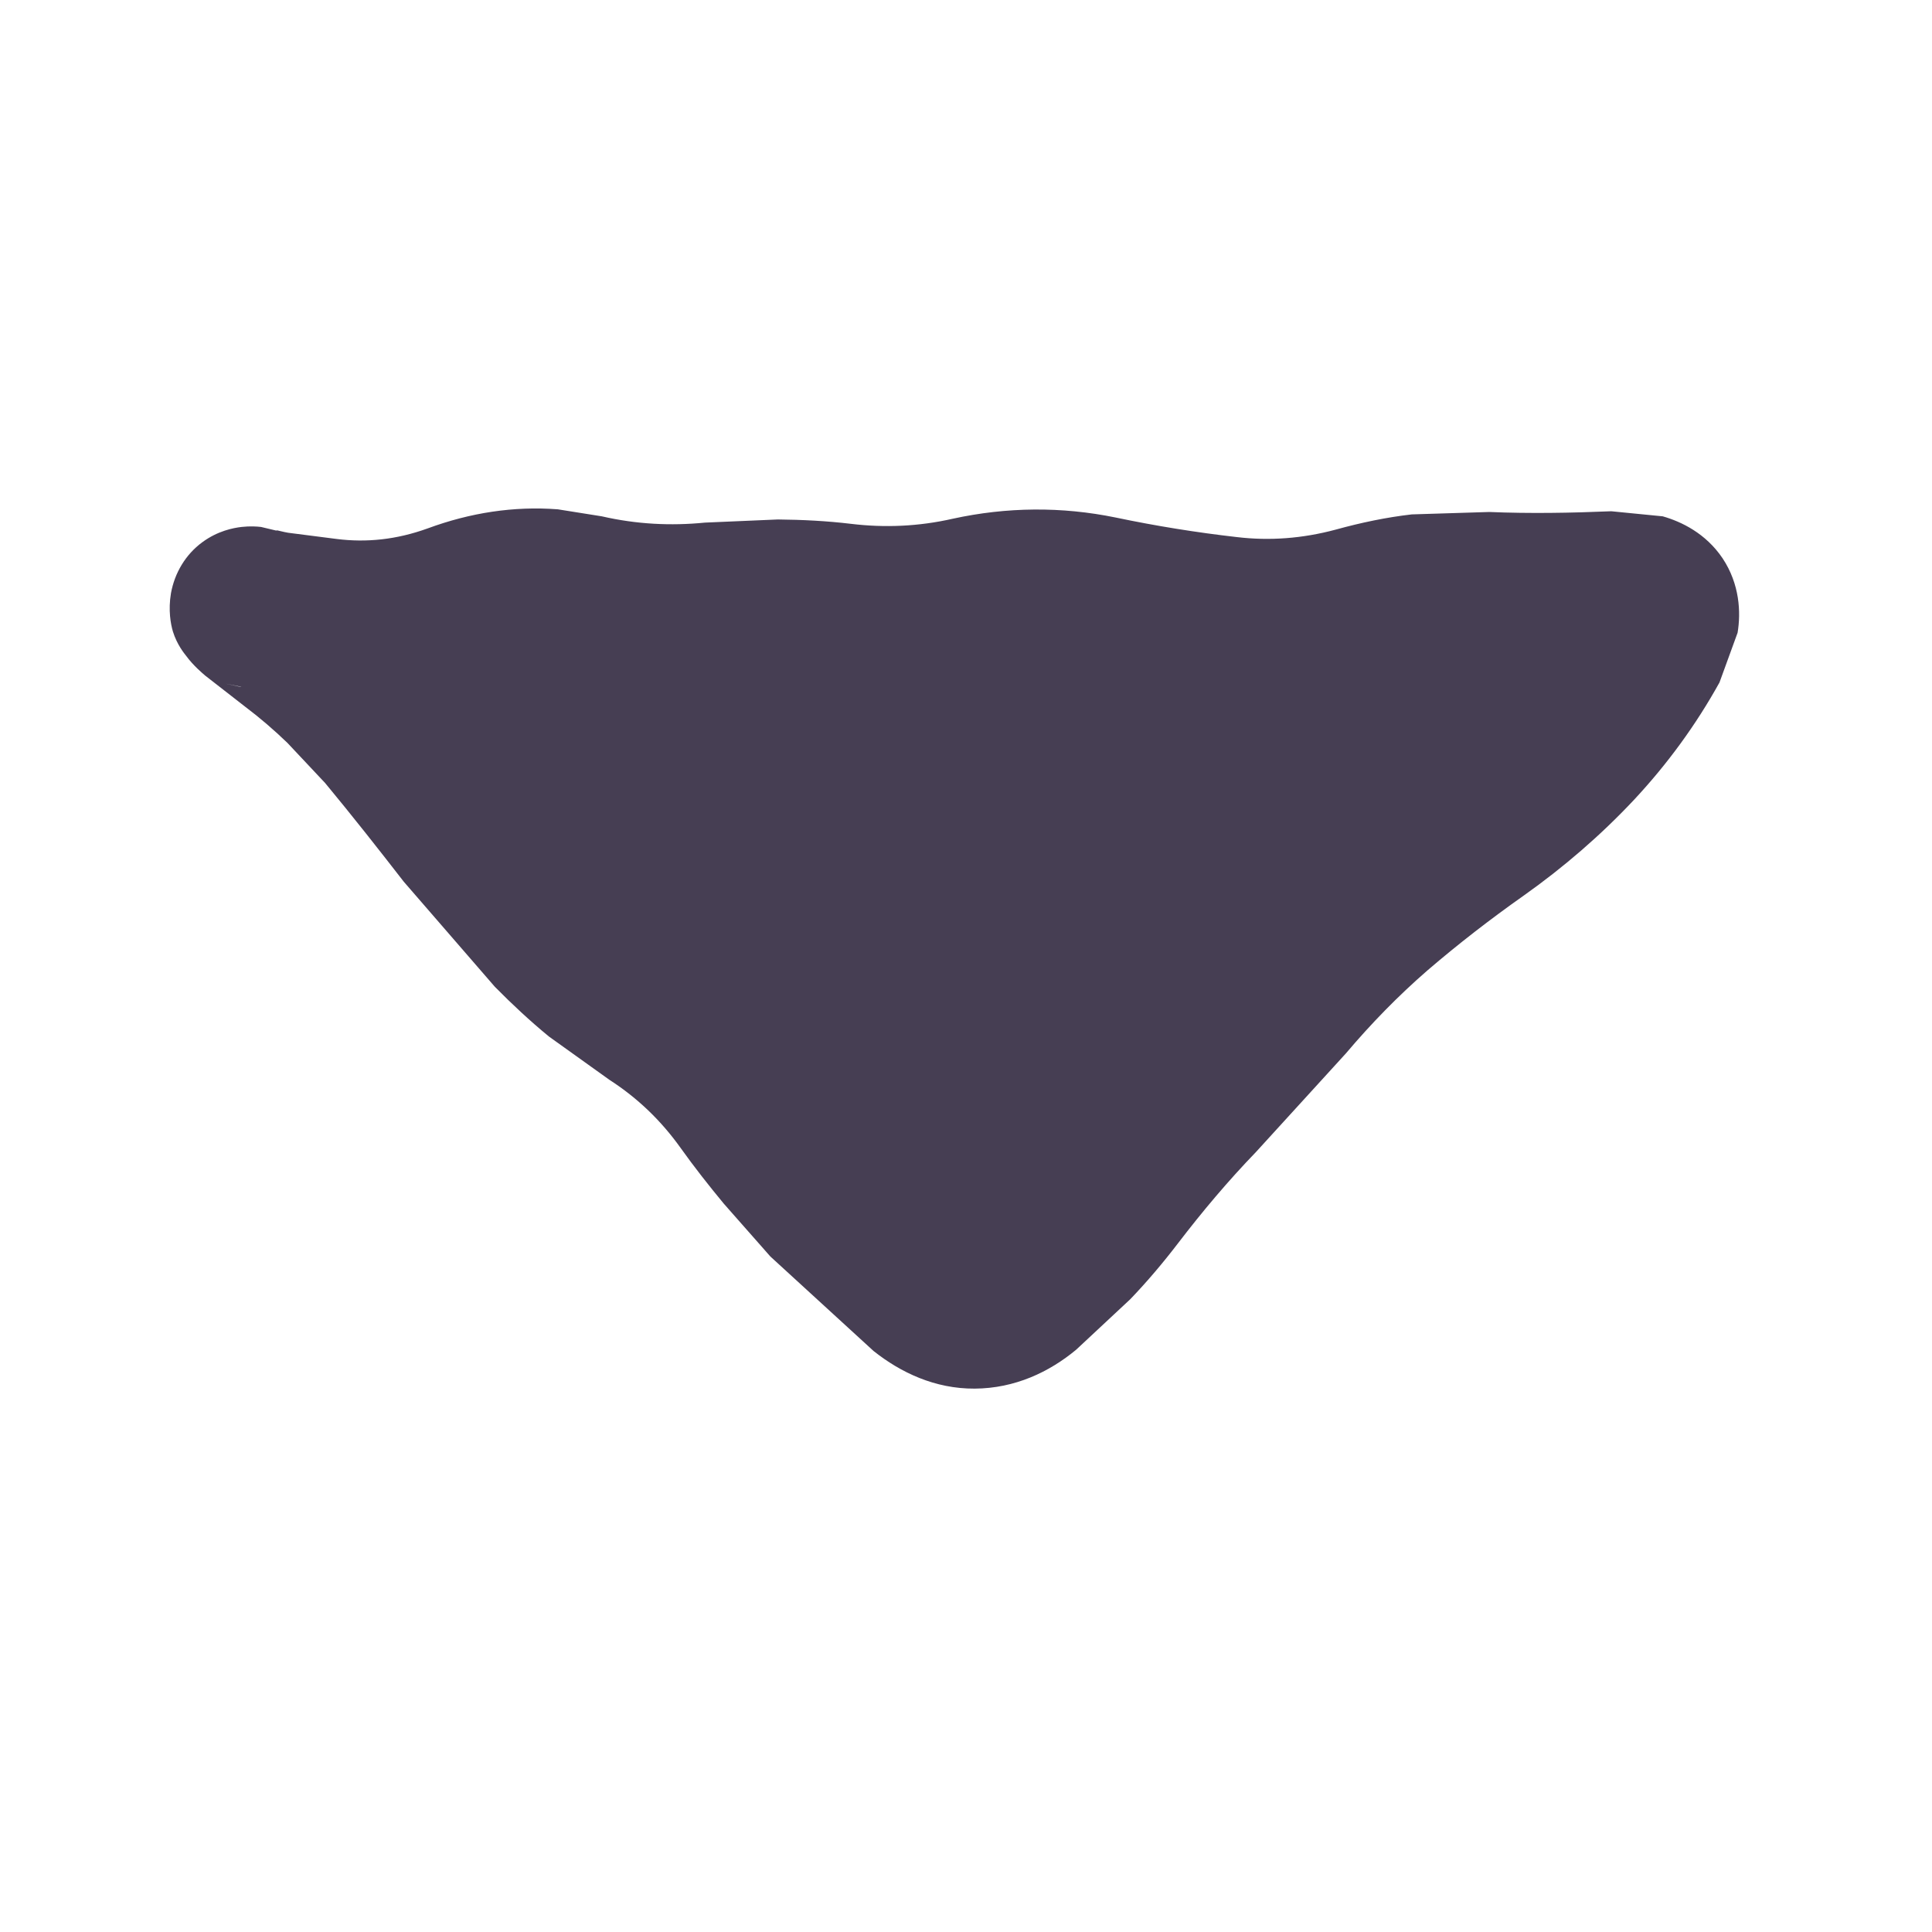
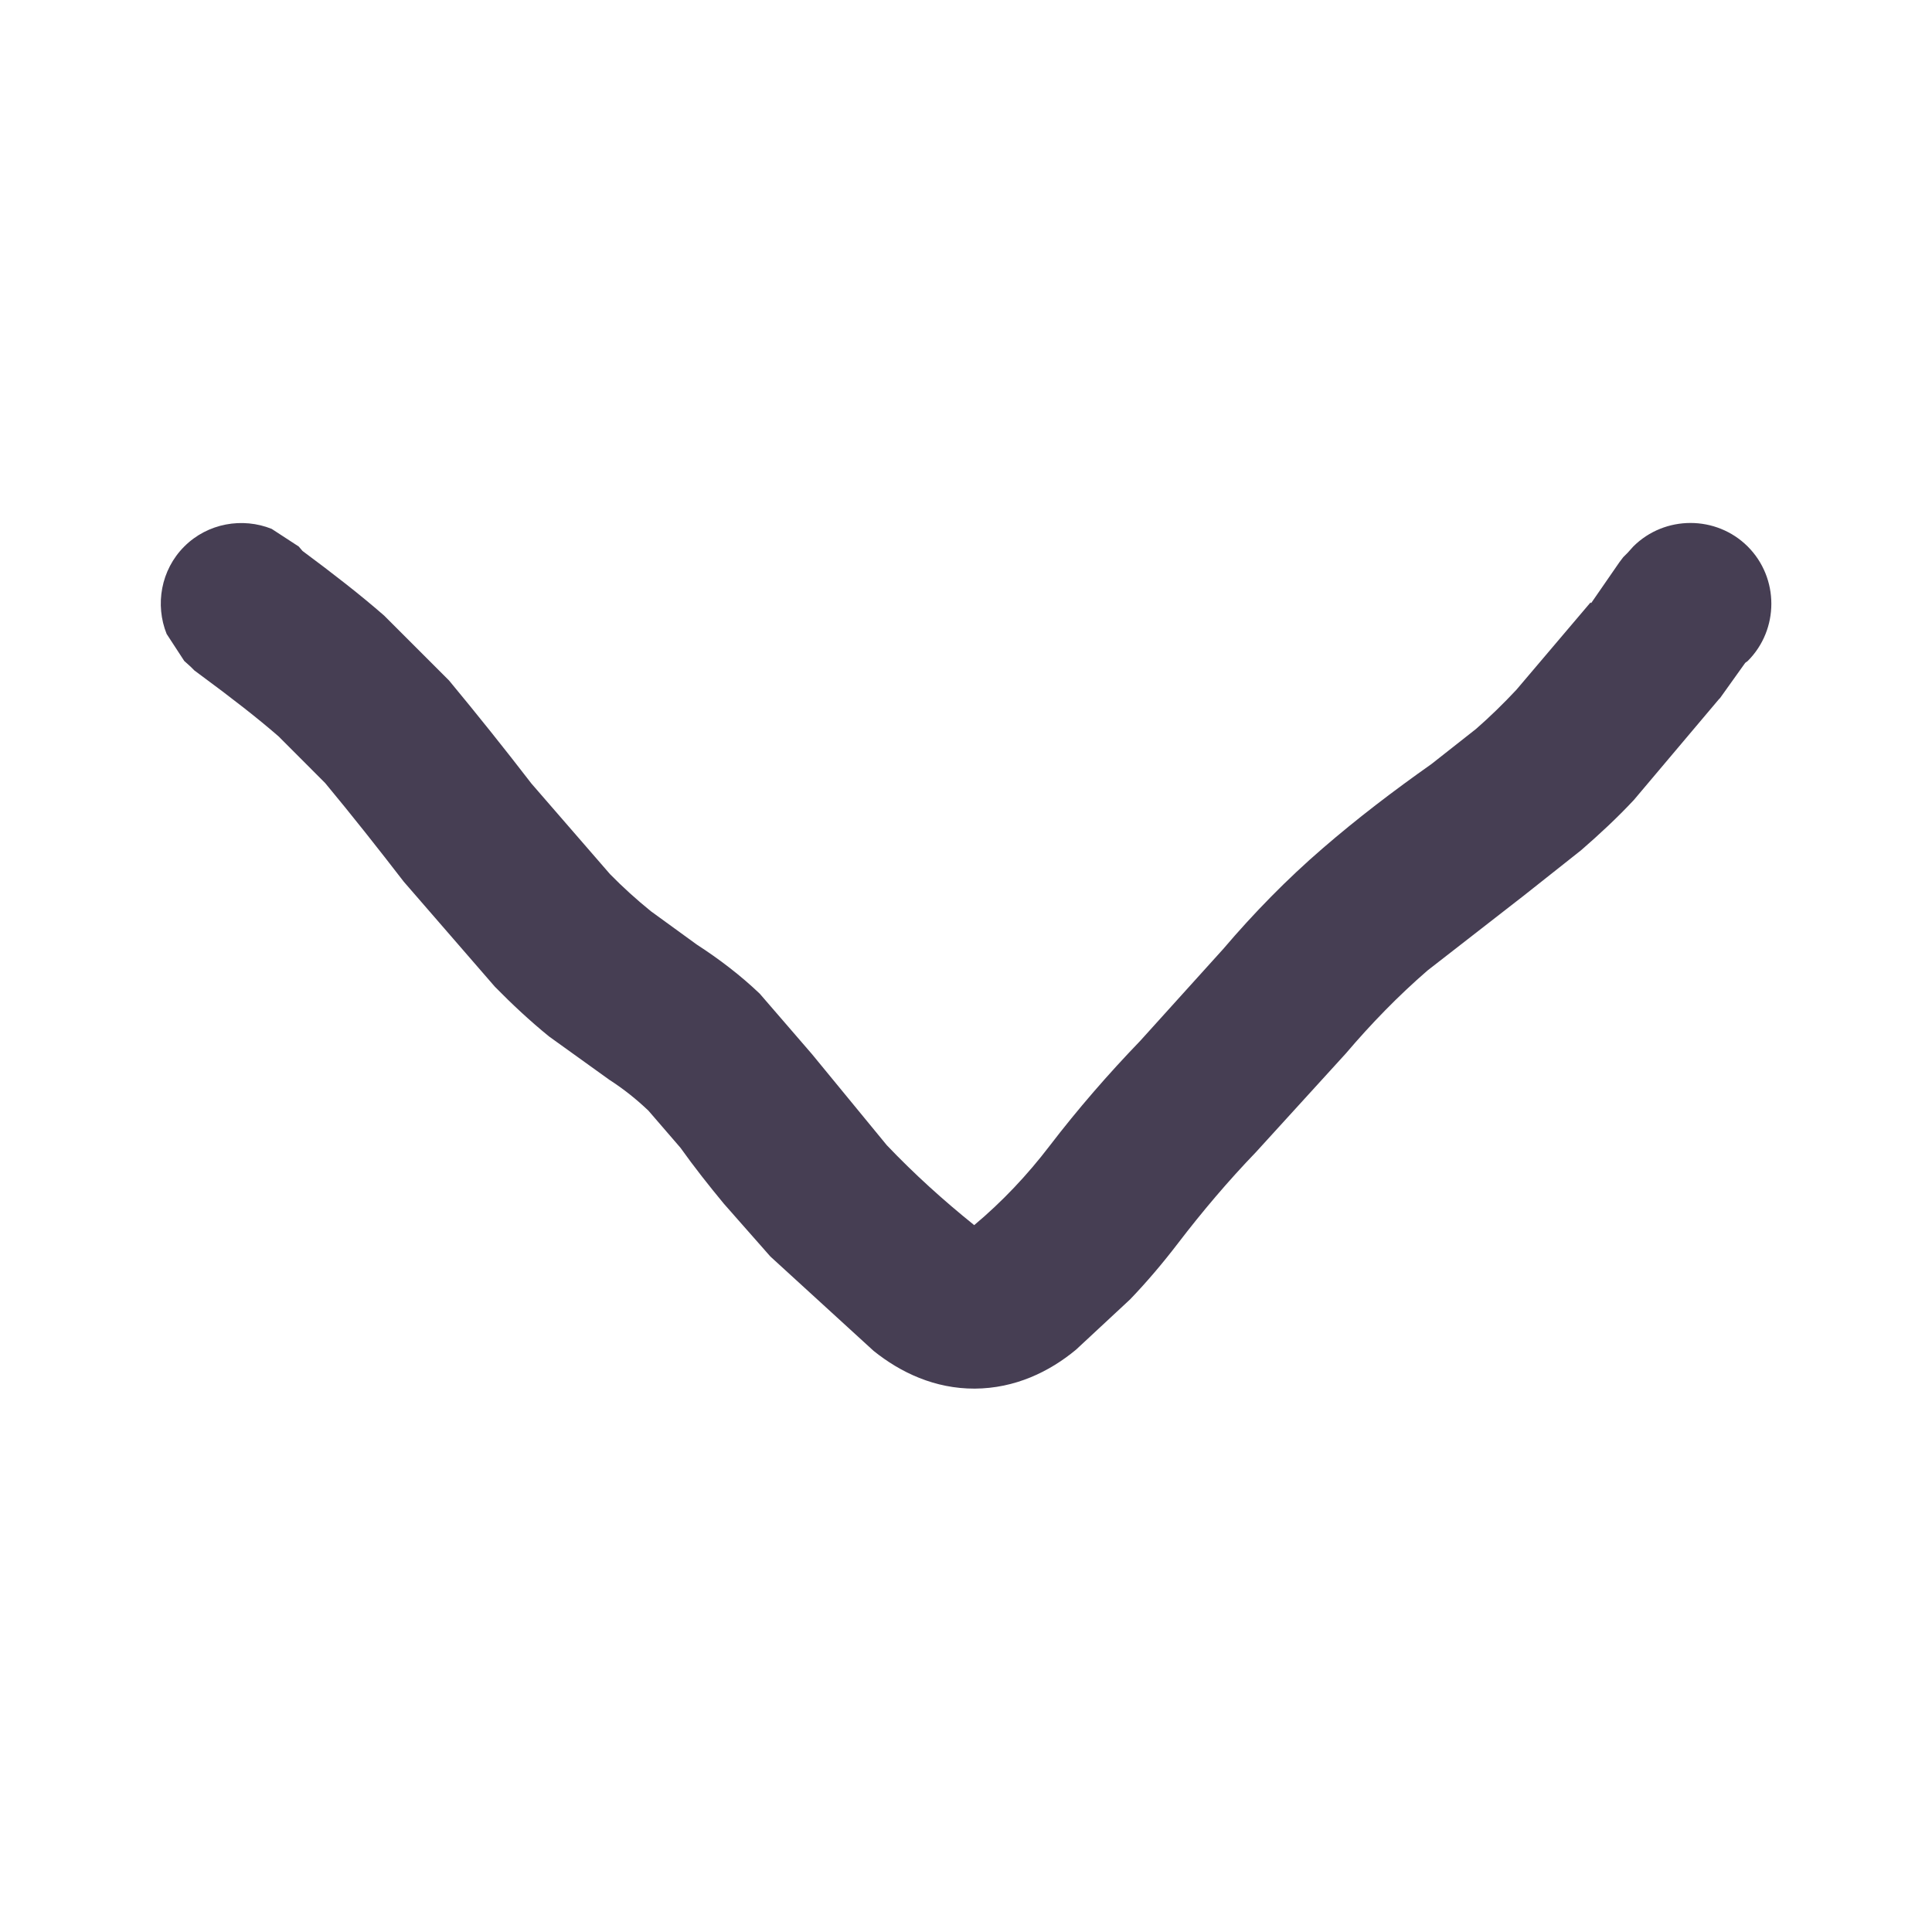
- <svg xmlns="http://www.w3.org/2000/svg" width="8" height="8" viewBox="0 0 8 8" fill="none">
-   <path d="M7.195 2.62C7.209 2.536 7.204 2.419 7.133 2.312C7.063 2.208 6.962 2.16 6.885 2.138L6.672 2.117C6.504 2.124 6.335 2.127 6.167 2.12L5.846 2.13C5.741 2.142 5.636 2.164 5.531 2.193C5.393 2.23 5.257 2.24 5.122 2.224C4.955 2.205 4.787 2.178 4.62 2.143C4.396 2.097 4.169 2.099 3.945 2.148C3.804 2.18 3.663 2.186 3.523 2.169C3.423 2.157 3.322 2.152 3.221 2.151L2.919 2.164C2.778 2.178 2.636 2.171 2.492 2.138L2.31 2.109C2.128 2.095 1.947 2.123 1.771 2.188C1.641 2.235 1.517 2.247 1.396 2.232L1.193 2.206C1.17 2.202 1.154 2.197 1.143 2.195L1.148 2.198L1.081 2.182C1.064 2.18 1.035 2.178 1 2.182C0.966 2.186 0.902 2.198 0.838 2.245C0.767 2.297 0.723 2.374 0.708 2.456C0.696 2.527 0.707 2.585 0.716 2.615C0.733 2.67 0.764 2.707 0.771 2.716C0.801 2.757 0.84 2.789 0.849 2.797L1.016 2.927C1.077 2.973 1.135 3.023 1.19 3.076L1.346 3.242C1.457 3.376 1.565 3.513 1.672 3.651L2.049 4.086C2.12 4.158 2.195 4.228 2.273 4.292L2.523 4.471C2.641 4.547 2.738 4.641 2.818 4.753C2.875 4.833 2.935 4.909 2.997 4.984L3.19 5.203L3.617 5.594C3.729 5.683 3.871 5.751 4.036 5.75C4.203 5.749 4.345 5.681 4.456 5.589L4.68 5.38C4.75 5.307 4.816 5.229 4.878 5.148C4.979 5.016 5.086 4.889 5.2 4.771L5.573 4.362C5.677 4.239 5.789 4.124 5.911 4.018C6.038 3.909 6.171 3.806 6.31 3.708C6.475 3.591 6.628 3.459 6.766 3.312C6.905 3.163 7.023 3.001 7.12 2.826L7.195 2.62ZM0.995 2.844L0.935 2.831L1 2.844L0.995 2.844Z" fill="#463E53" />
+ <svg xmlns="http://www.w3.org/2000/svg" width="24" height="24" viewBox="0 0 24 24" fill="none">
+   <path d="M21.711 8.211C22.102 7.82 22.102 7.18 21.711 6.789C21.32 6.399 20.68 6.399 20.289 6.789L20.219 6.867L20.164 6.922L20.117 6.984L19.766 7.492L19.758 7.484L18.836 8.57C18.678 8.739 18.511 8.902 18.336 9.055L17.781 9.492C17.313 9.822 16.859 10.168 16.43 10.539C15.986 10.922 15.575 11.343 15.195 11.789L14.164 12.93C13.768 13.341 13.389 13.777 13.039 14.234C12.761 14.598 12.45 14.927 12.102 15.219C11.715 14.908 11.352 14.579 11.016 14.226L10.086 13.094L9.438 12.344C9.2 12.117 8.937 11.916 8.656 11.734L8.086 11.32C7.907 11.175 7.738 11.022 7.578 10.859L6.602 9.734C6.268 9.3 5.926 8.873 5.578 8.453L4.773 7.648C4.478 7.39 4.135 7.124 3.758 6.844L3.711 6.789L3.375 6.57C3.014 6.425 2.581 6.497 2.289 6.789C1.997 7.081 1.925 7.514 2.07 7.875L2.289 8.211L2.367 8.281L2.414 8.328L2.477 8.375C2.875 8.668 3.204 8.924 3.461 9.148L4.039 9.727C4.372 10.128 4.696 10.538 5.016 10.953L6.148 12.258C6.361 12.475 6.584 12.683 6.82 12.875L7.57 13.414C7.747 13.528 7.907 13.656 8.055 13.797L8.453 14.258C8.624 14.498 8.806 14.728 8.992 14.953L9.57 15.609L10.852 16.781C11.187 17.05 11.612 17.252 12.109 17.25C12.608 17.247 13.035 17.042 13.367 16.766L14.039 16.141C14.249 15.922 14.447 15.688 14.633 15.445C14.936 15.049 15.259 14.668 15.602 14.312L16.719 13.086C17.032 12.718 17.369 12.371 17.734 12.055L18.93 11.125L19.641 10.562C19.868 10.365 20.091 10.158 20.297 9.937L21.352 8.687L21.367 8.672L21.68 8.234L21.711 8.211Z" fill="#463E53" />
</svg>
